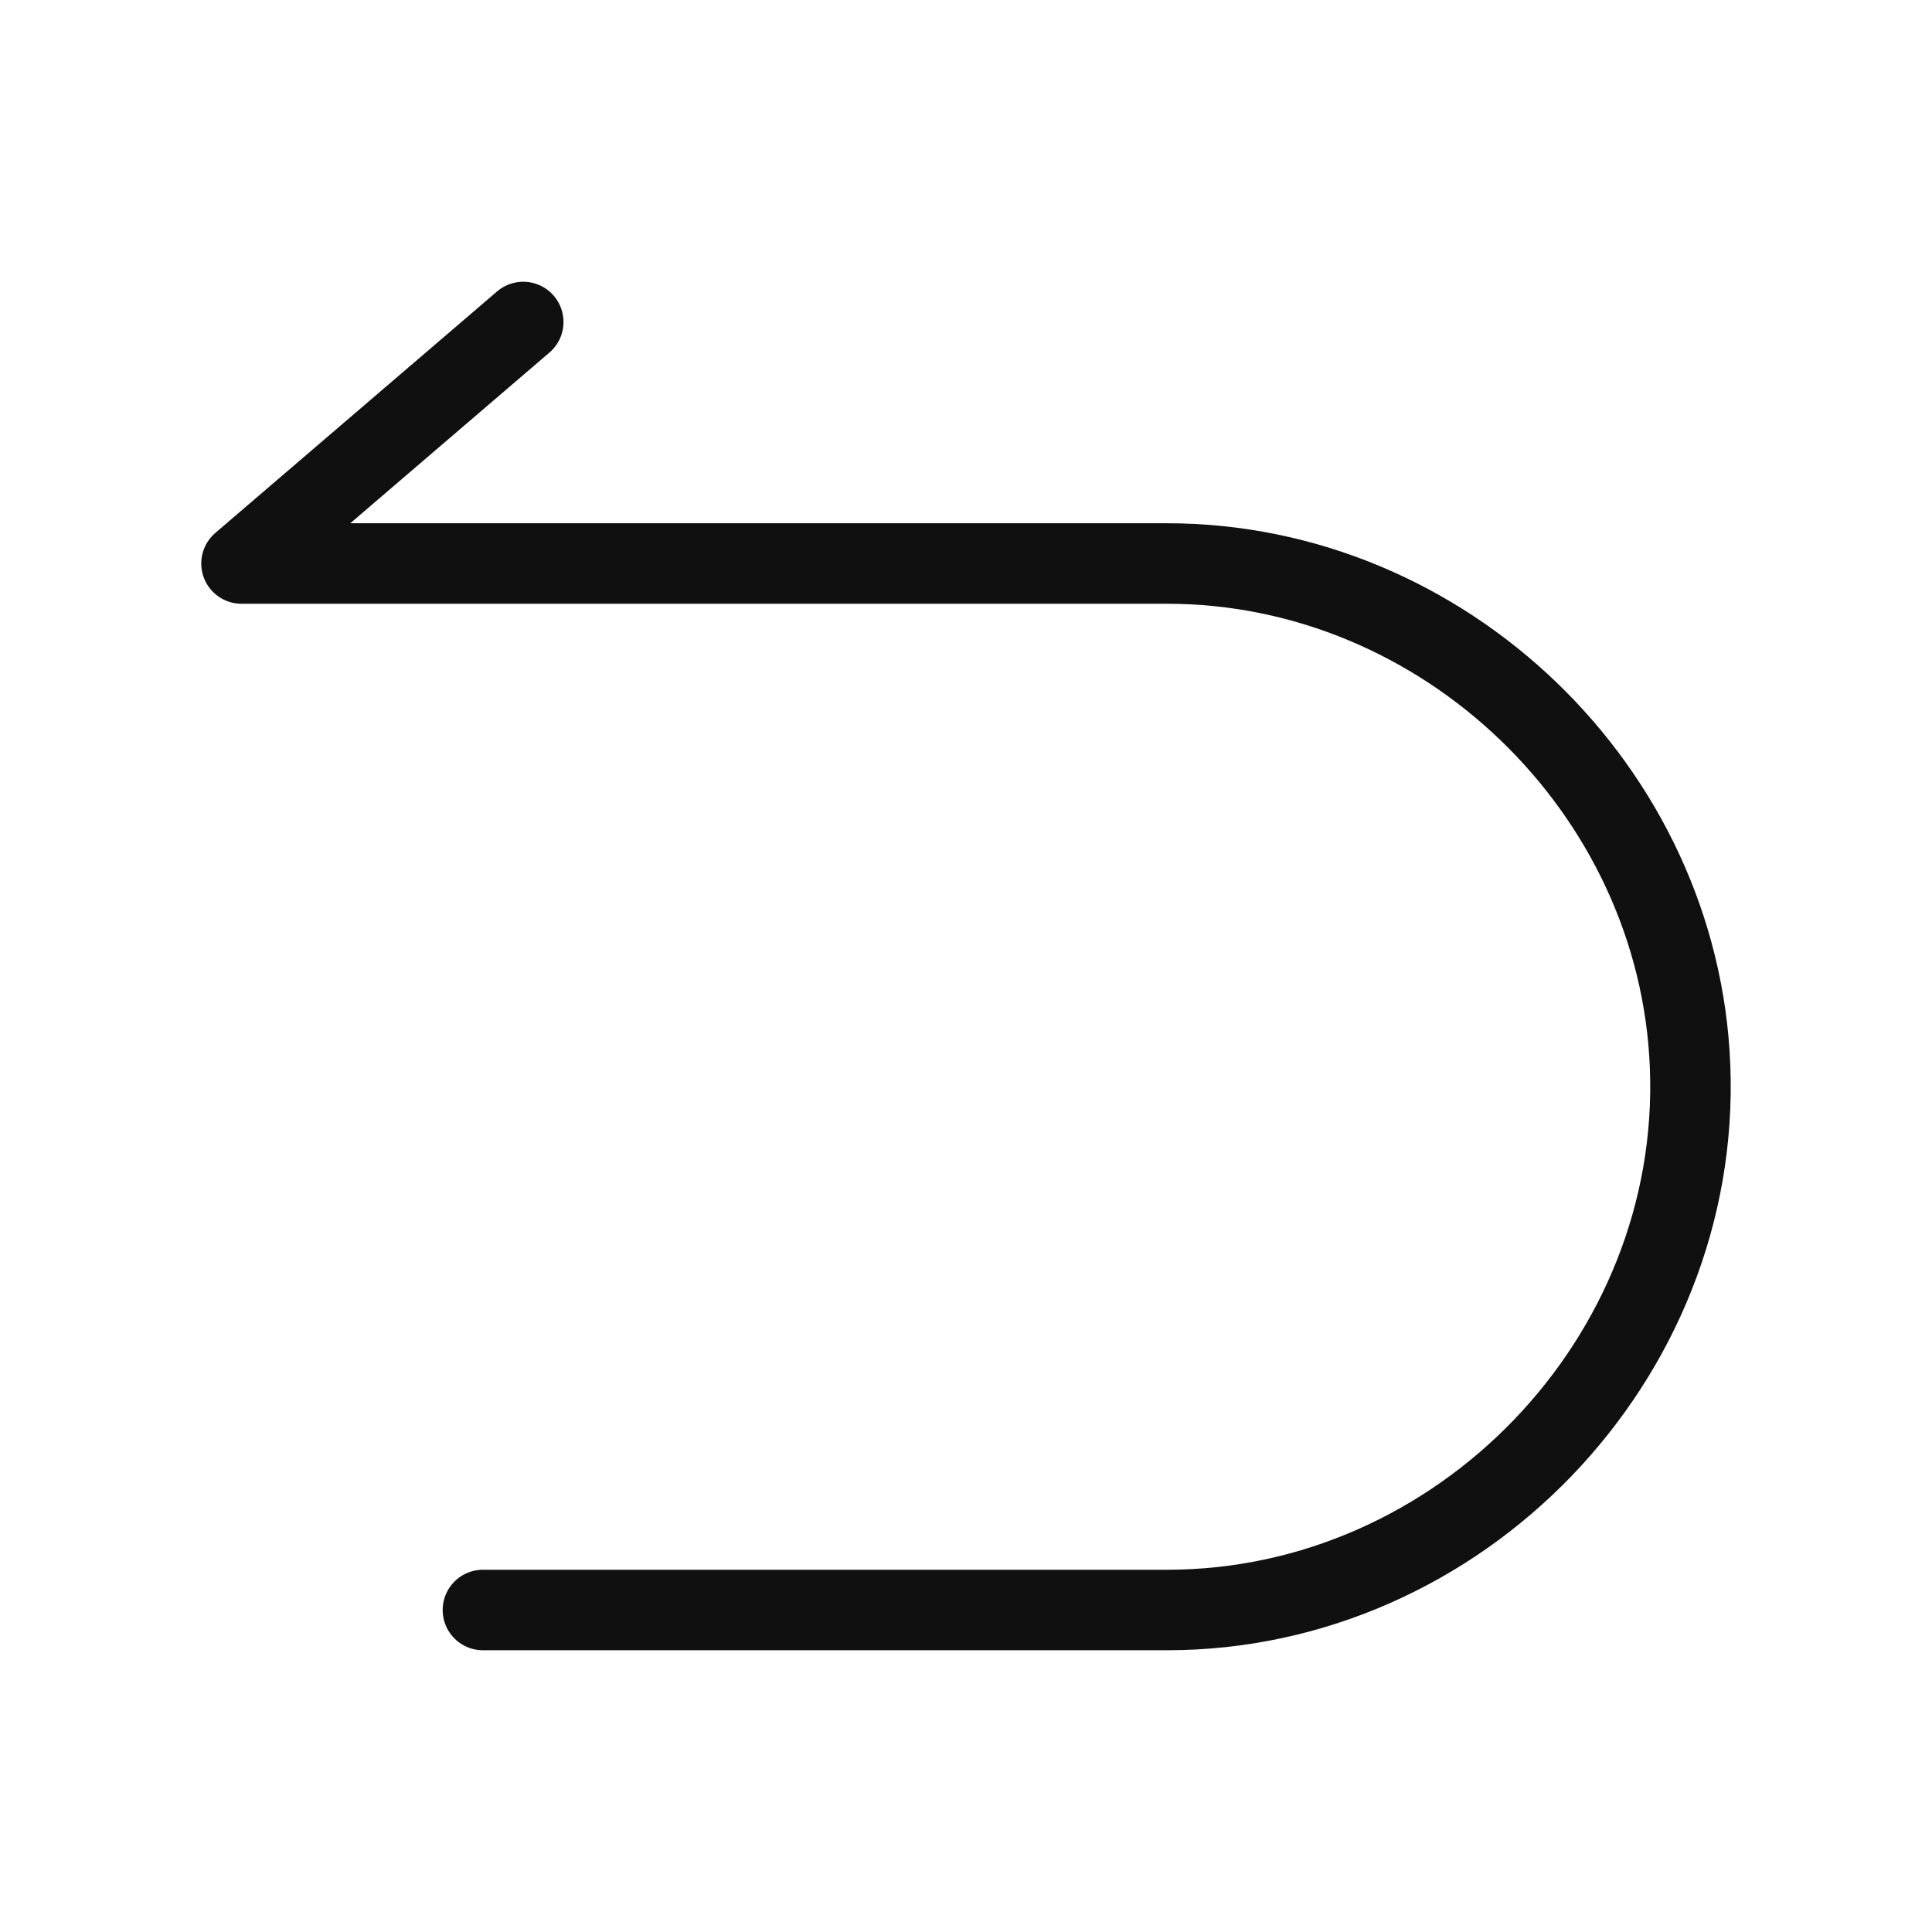
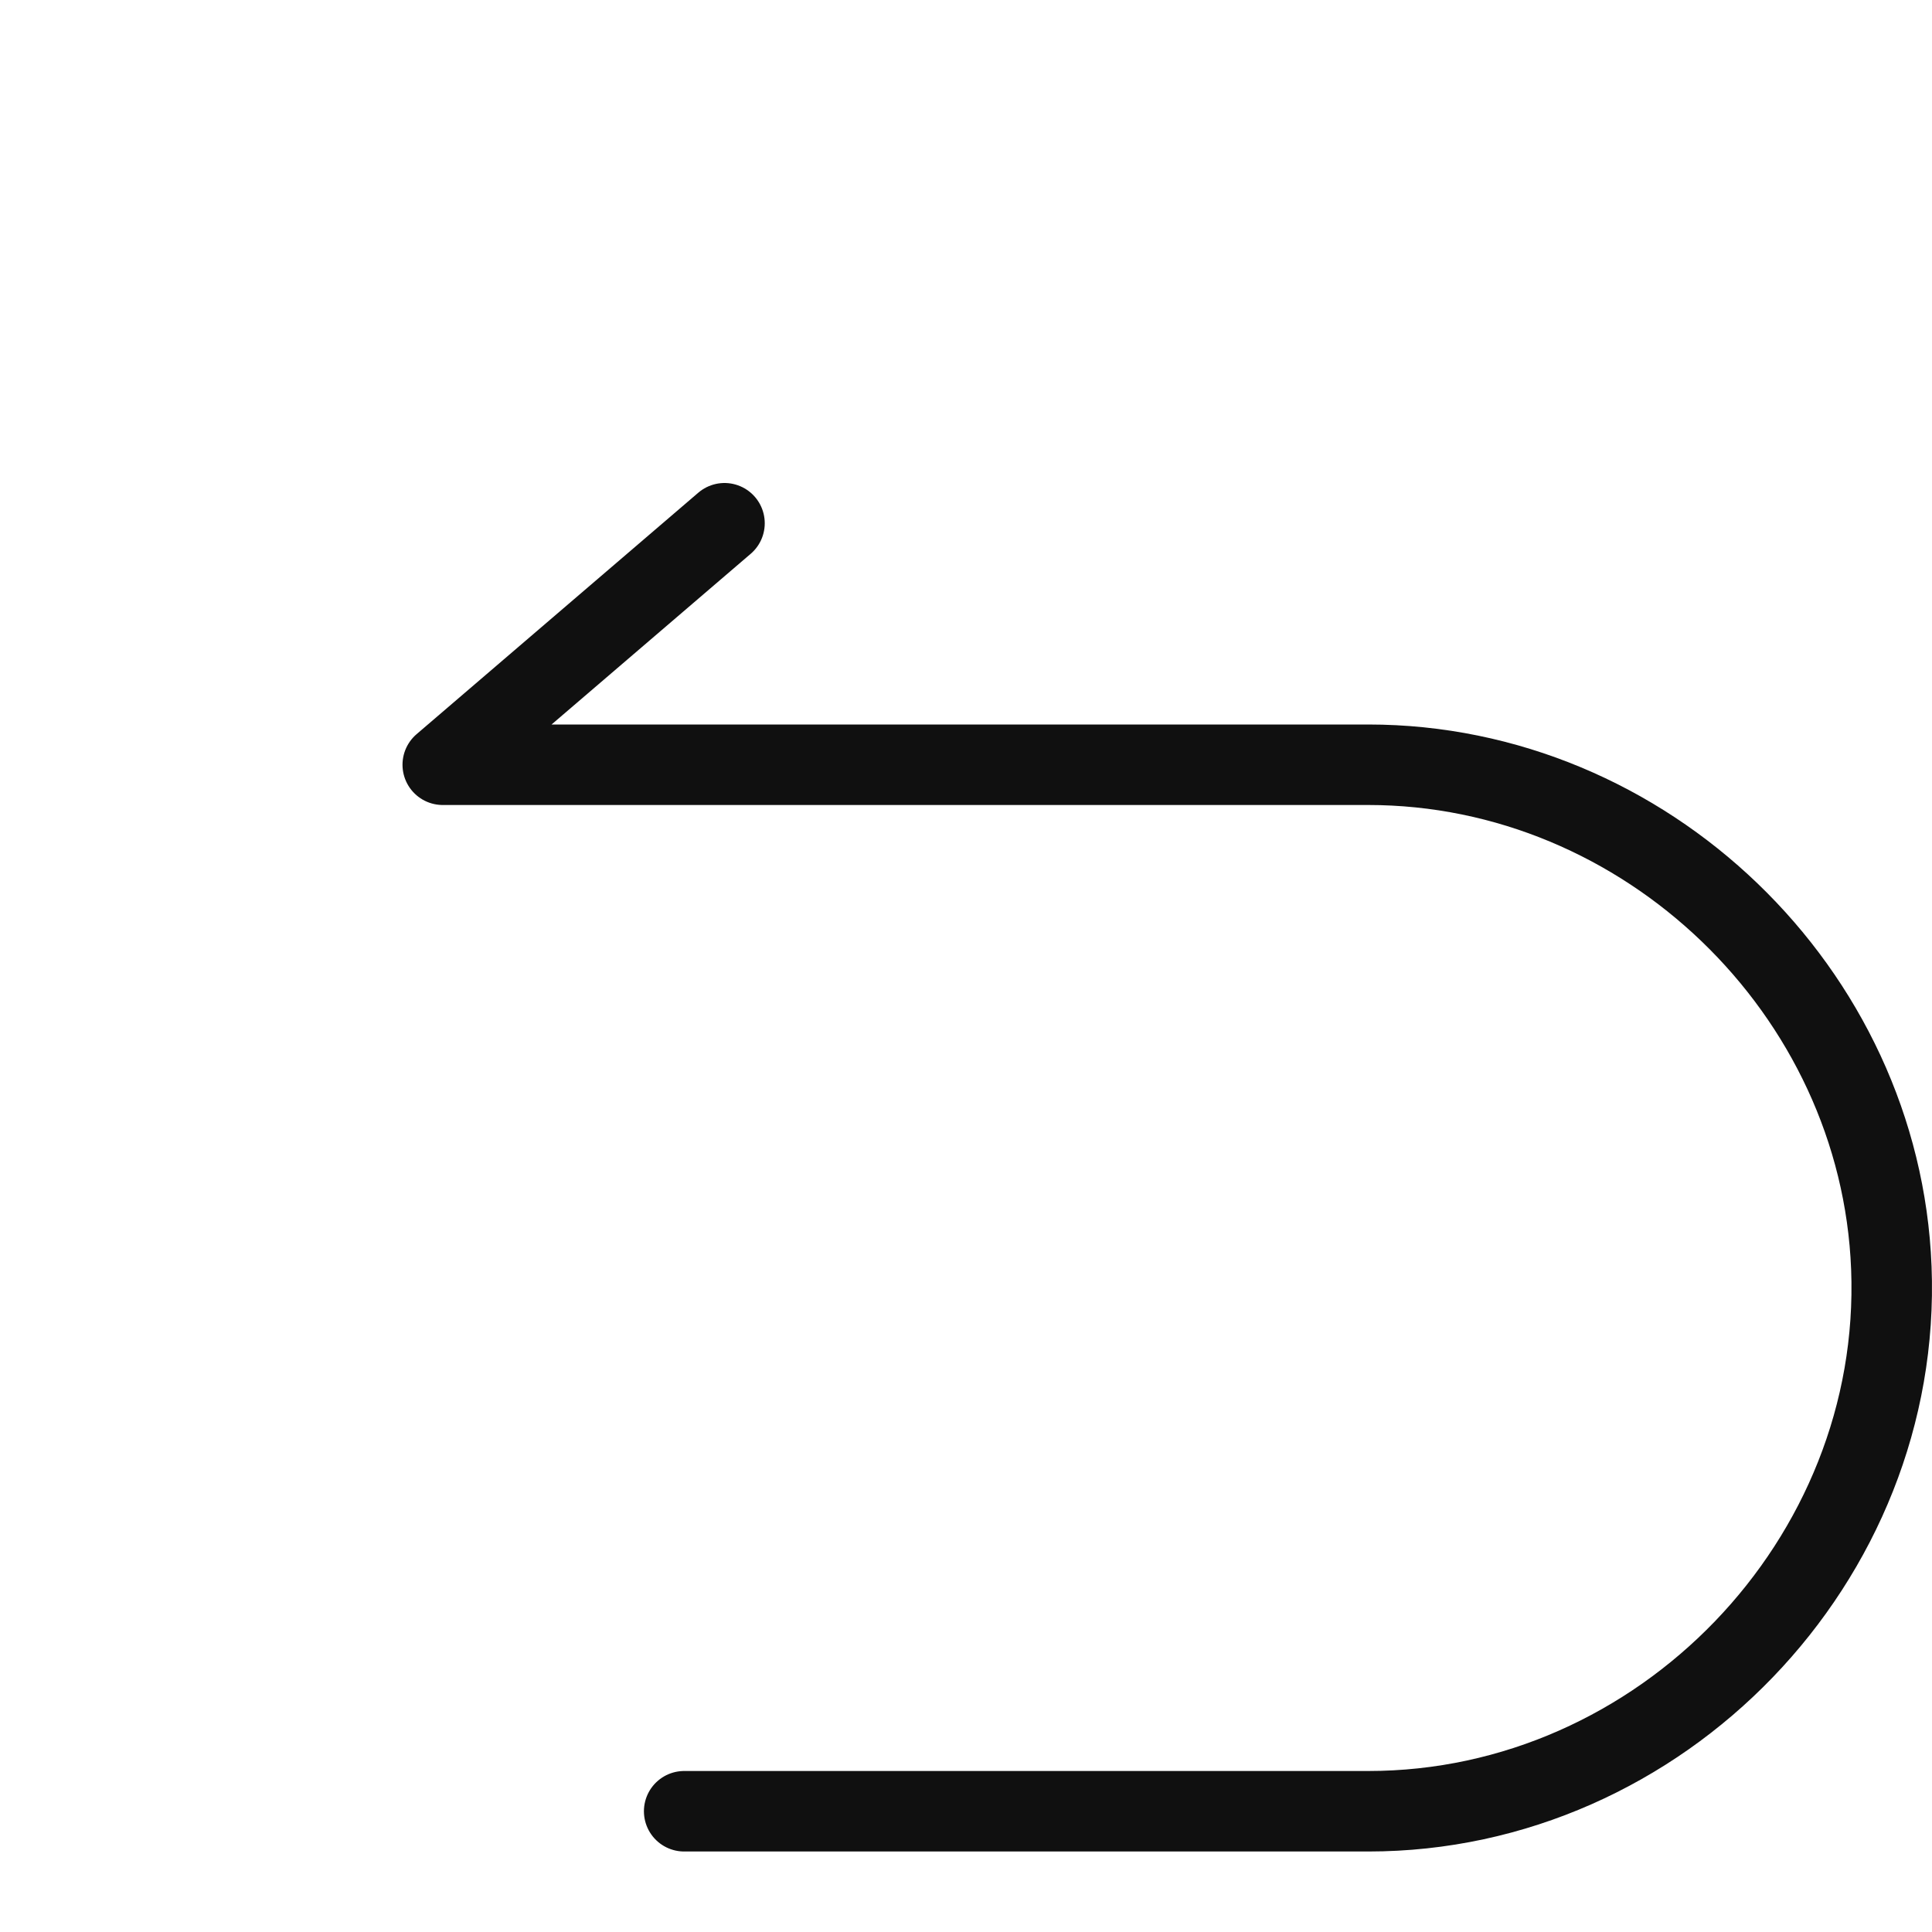
<svg xmlns="http://www.w3.org/2000/svg" viewBox="0 0 48 48" width="24" height="24" fill="none">
-   <path d="M13 8 L6 14 L28.994 14 C35.877 14 41.722 19.62 41.99 26.5 C42.274 33.77 36.267 40 28.994 40 L11.998 40" fill="none" stroke="#101010" stroke-width="2" stroke-linecap="round" stroke-linejoin="round" />
+   <g transform="translate(5 5)">
+     <path d="M13 8 L6 14 L28.994 14 C35.877 14 41.722 19.62 41.99 26.5 C42.274 33.77 36.267 40 28.994 40 L11.998 40" fill="none" stroke="#101010" stroke-width="2" stroke-linecap="round" stroke-linejoin="round" />
+   </g>
</svg>
